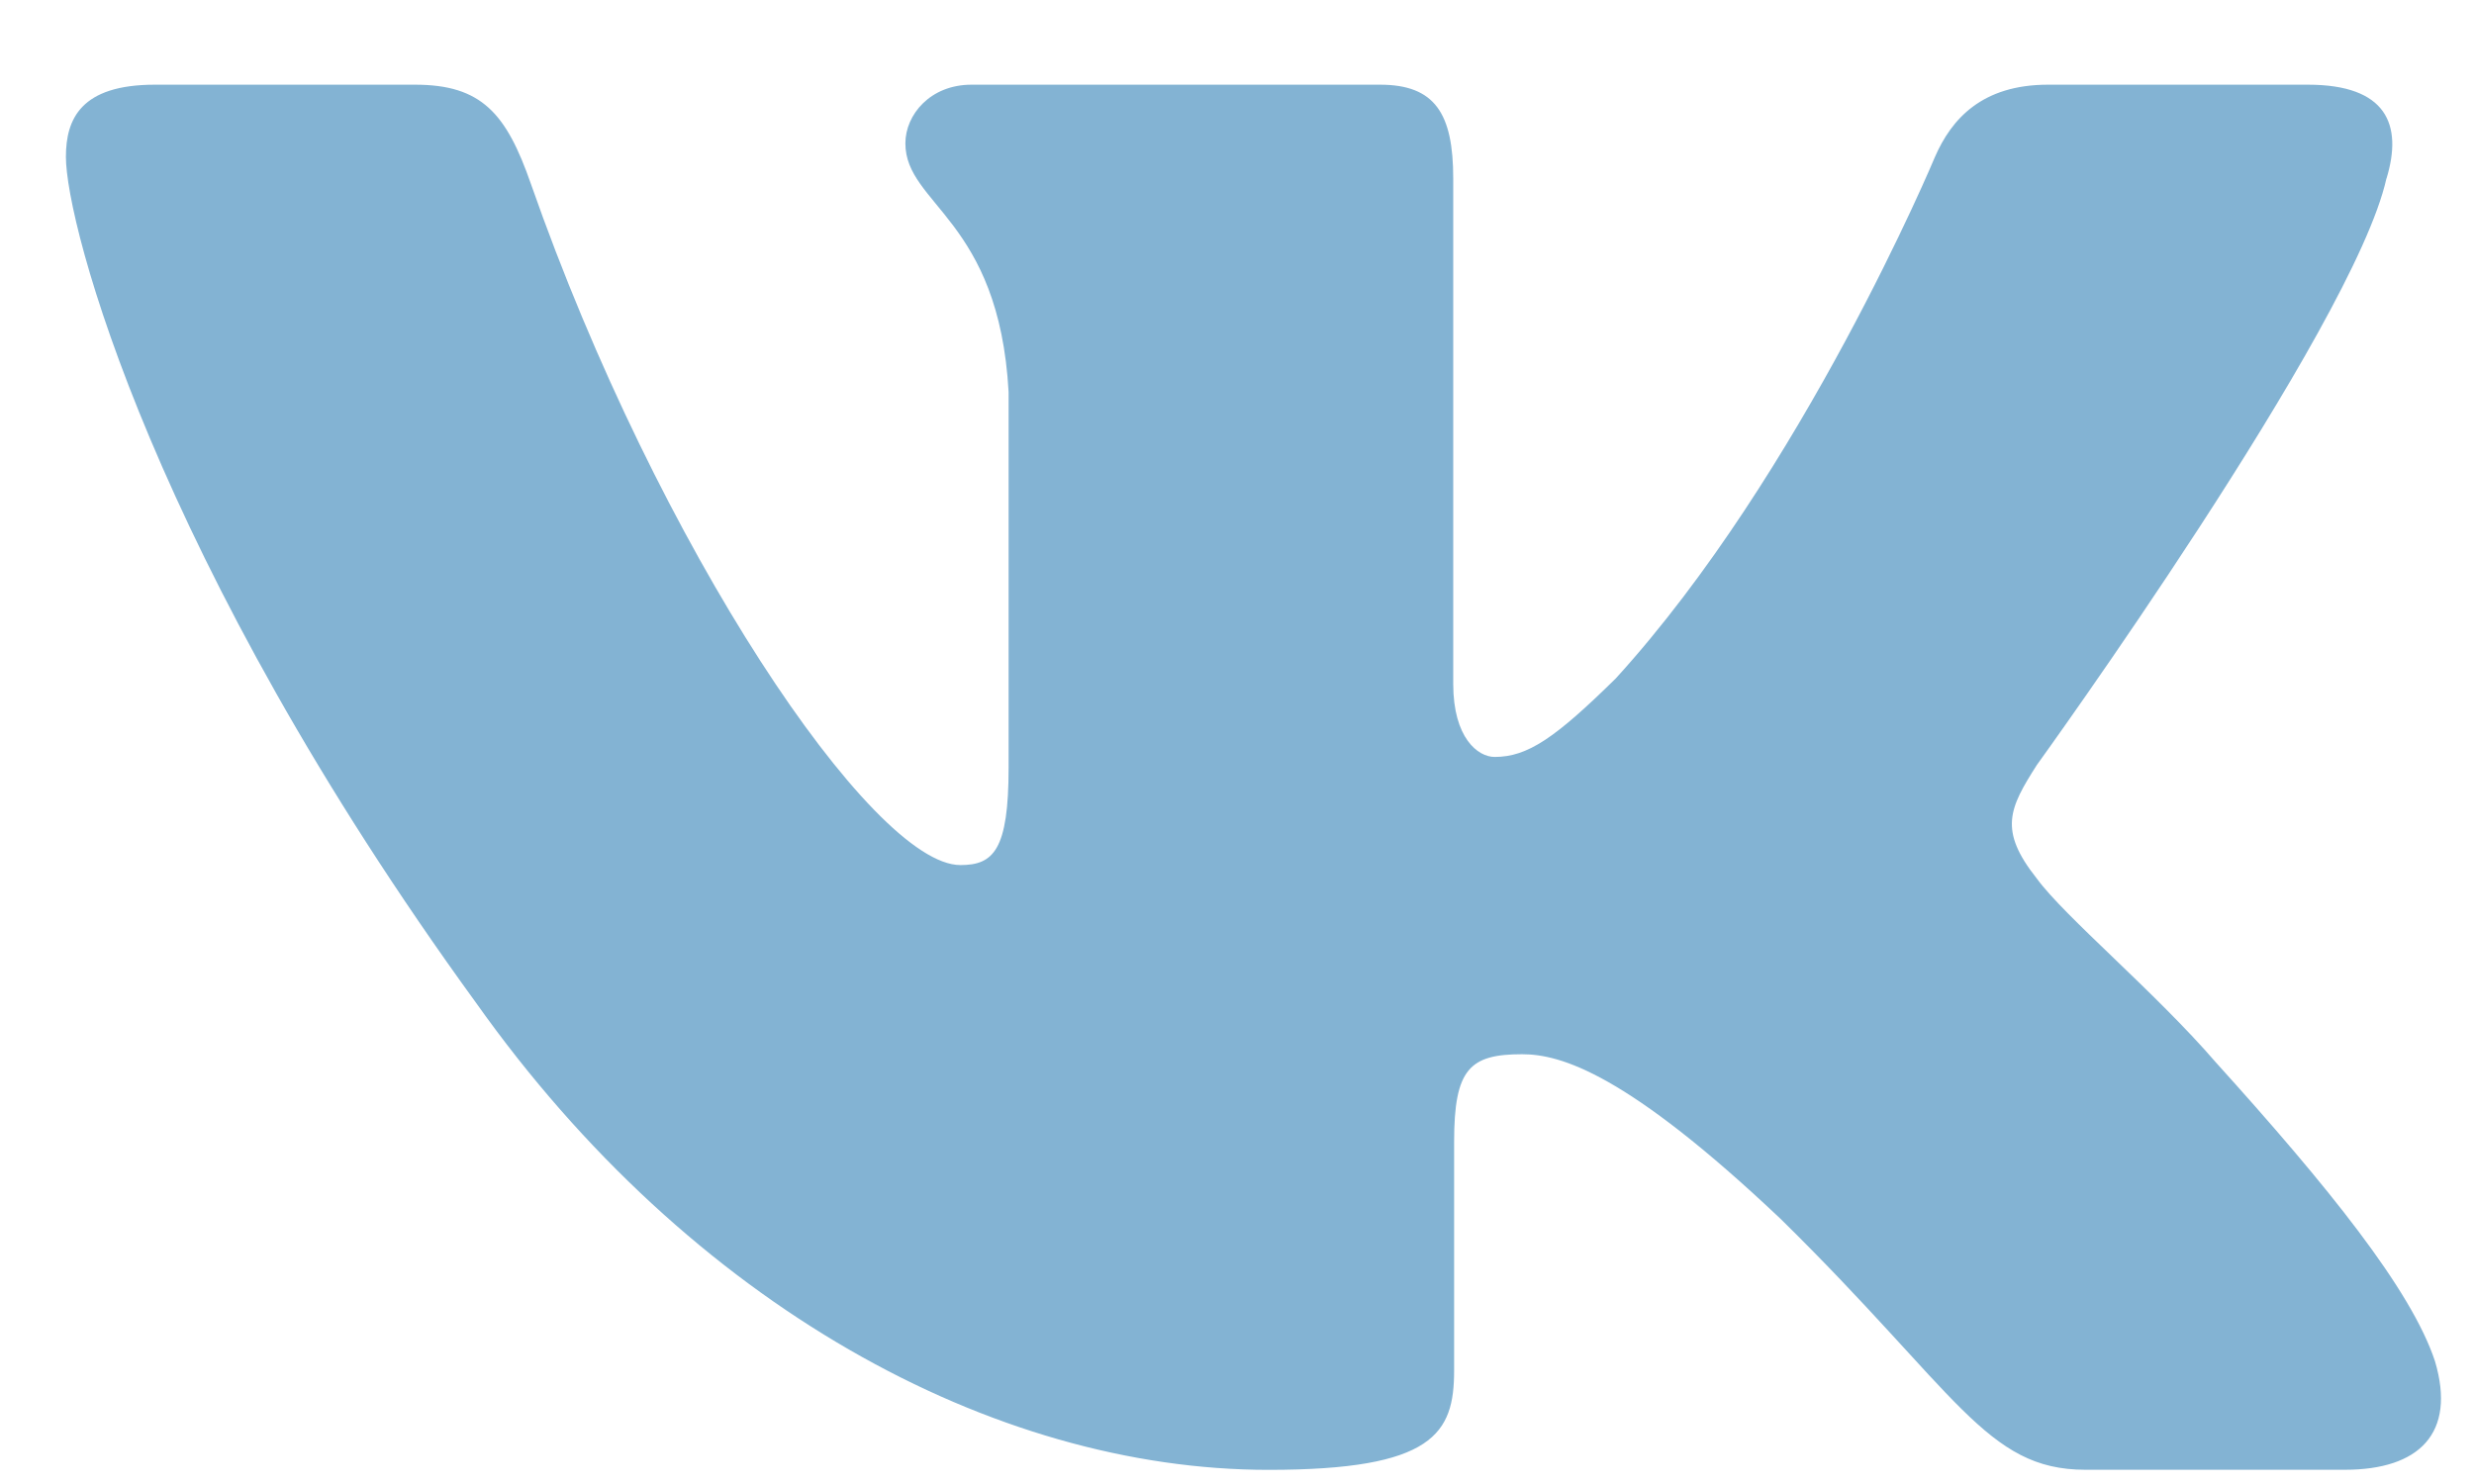
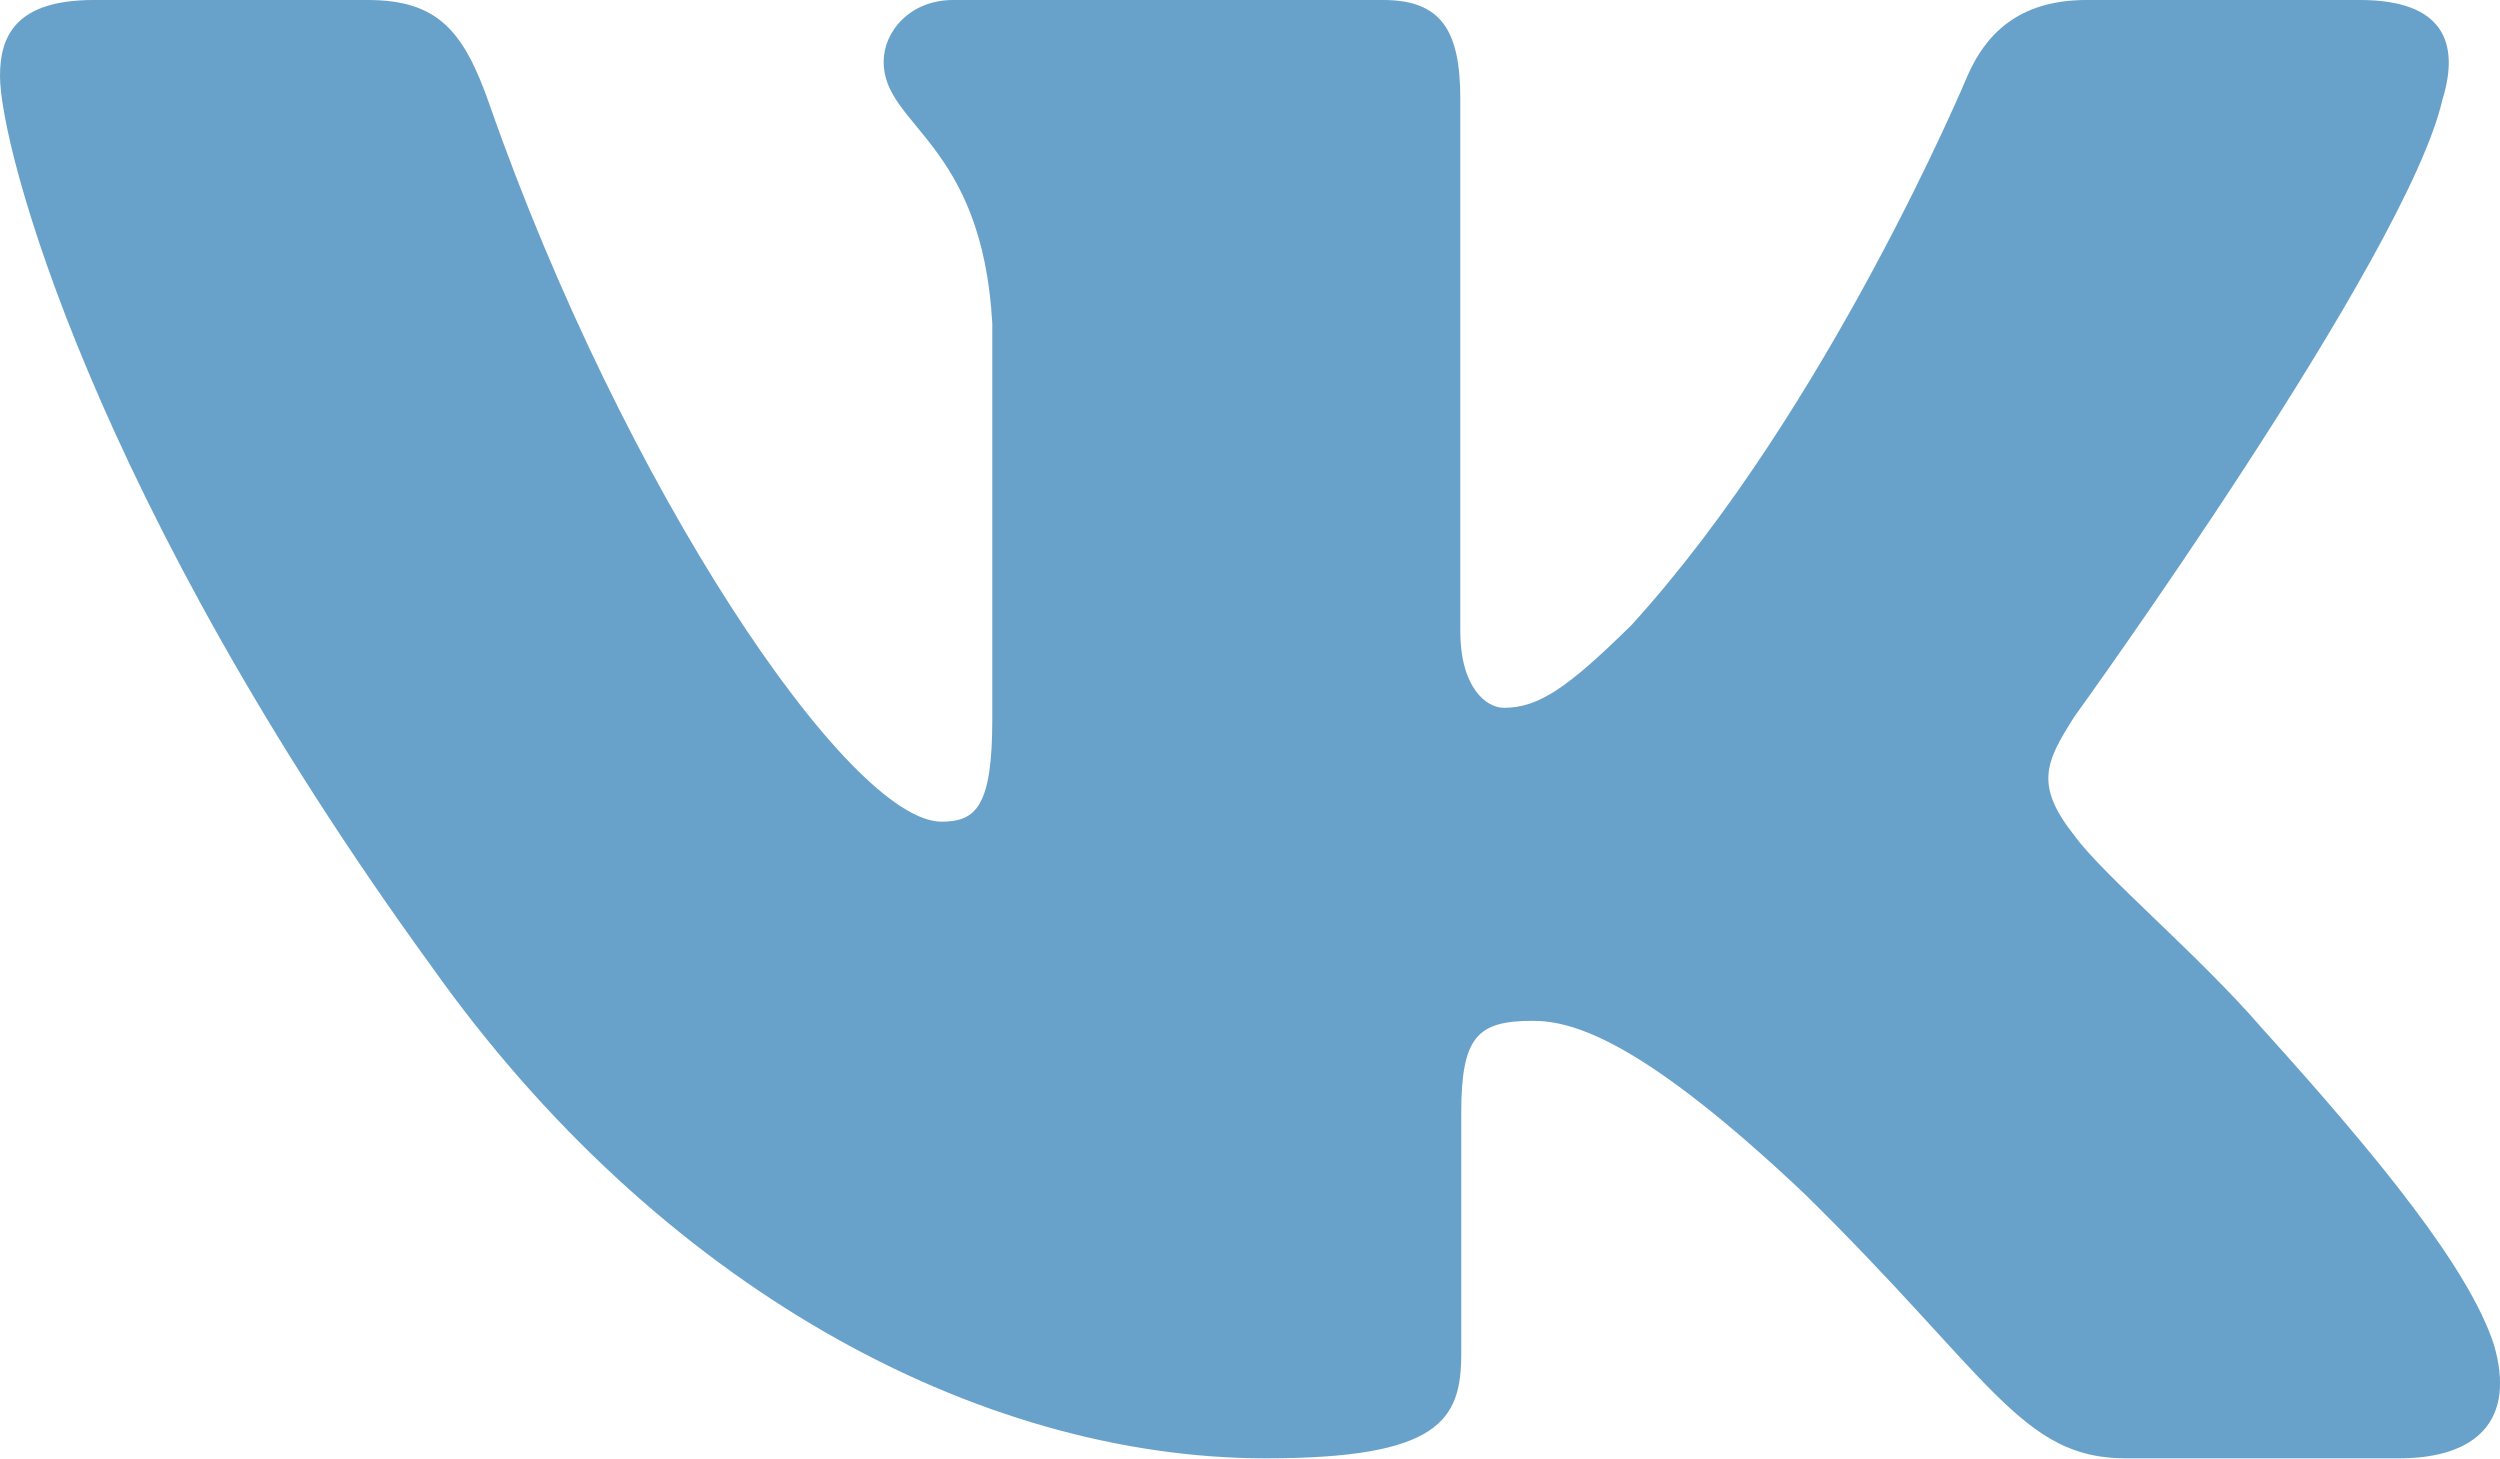
- <svg xmlns="http://www.w3.org/2000/svg" width="25" height="15" fill="none">
-   <path fill-rule="evenodd" clip-rule="evenodd" d="M24.116 1.804c.166-.546 0-.948-.795-.948h-2.625c-.668 0-.976.347-1.143.73 0 0-1.335 3.196-3.226 5.272-.612.602-.89.793-1.224.793-.167 0-.418-.19-.418-.738V1.804c0-.656-.184-.948-.74-.948H9.817c-.417 0-.668.304-.668.593 0 .621.946.765 1.043 2.513V7.76c0 .833-.153.984-.487.984-.89 0-3.055-3.21-4.34-6.885-.249-.715-.5-1.003-1.172-1.003H1.566c-.75 0-.9.347-.9.73 0 .682.89 4.07 4.145 8.551 2.17 3.06 5.225 4.72 8.008 4.72 1.67 0 1.875-.369 1.875-1.004V11.54c0-.737.158-.884.687-.884.39 0 1.057.192 2.615 1.667 1.78 1.75 2.073 2.533 3.075 2.533h2.625c.75 0 1.126-.368.91-1.096-.238-.724-1.088-1.775-2.215-3.022-.612-.71-1.53-1.475-1.809-1.858-.389-.49-.278-.71 0-1.147 0 0 3.2-4.426 3.533-5.929h.001Z" fill="#83B3D3" />
+ <svg xmlns="http://www.w3.org/2000/svg" width="24" height="14" fill="none">
+   <path fill-rule="evenodd" clip-rule="evenodd" d="M23.45.948c.166-.546 0-.948-.795-.948H20.03c-.668 0-.976.347-1.143.73 0 0-1.335 3.196-3.226 5.272-.612.602-.89.793-1.224.793-.167 0-.418-.191-.418-.738V.948c0-.656-.184-.948-.74-.948H9.151c-.417 0-.668.304-.668.593 0 .621.946.765 1.043 2.513v3.798c0 .833-.153.984-.487.984-.89 0-3.055-3.211-4.34-6.885C4.45.288 4.198 0 3.527 0H.9C.15 0 0 .347 0 .73c0 .682.89 4.07 4.145 8.551C6.315 12.341 9.37 14 12.153 14c1.669 0 1.875-.368 1.875-1.003v-2.313c0-.737.158-.884.687-.884.39 0 1.057.192 2.615 1.667C19.11 13.216 19.403 14 20.405 14h2.625c.75 0 1.126-.368.91-1.096-.238-.724-1.088-1.775-2.215-3.022-.612-.71-1.53-1.475-1.809-1.858-.389-.491-.278-.71 0-1.147 0 0 3.2-4.426 3.533-5.929h.001Z" fill="#68A2CA" />
</svg>
